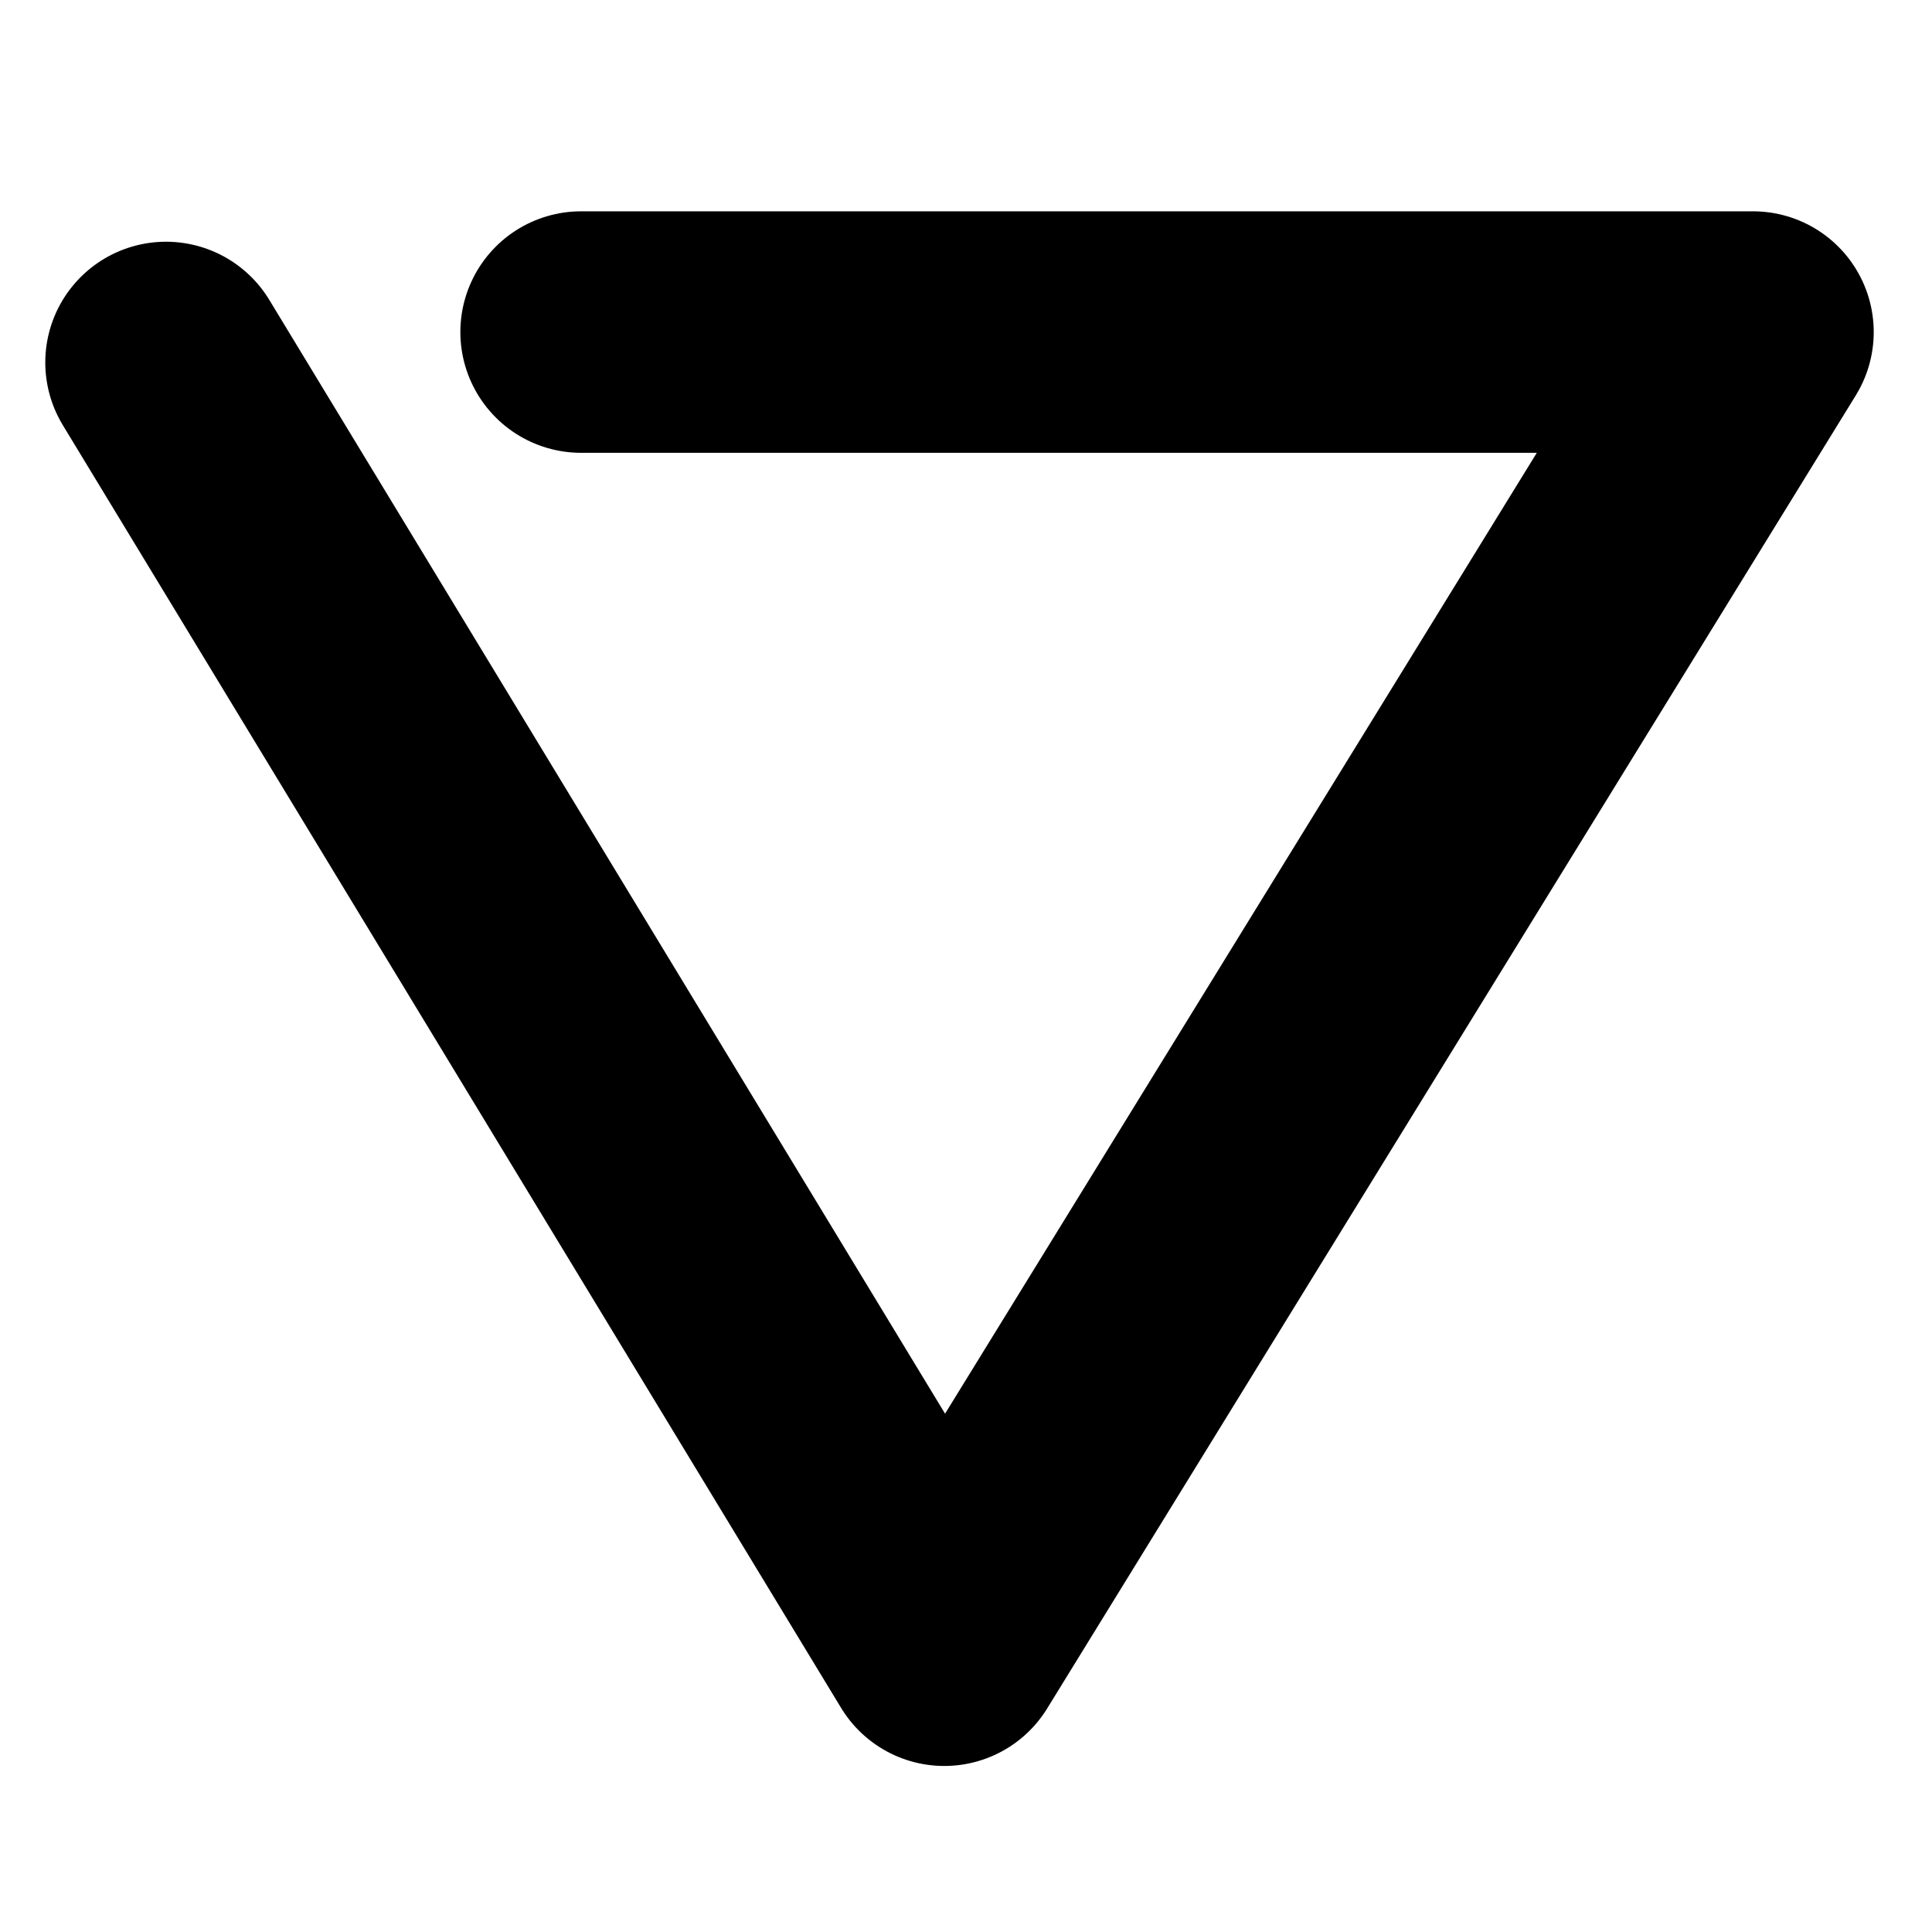
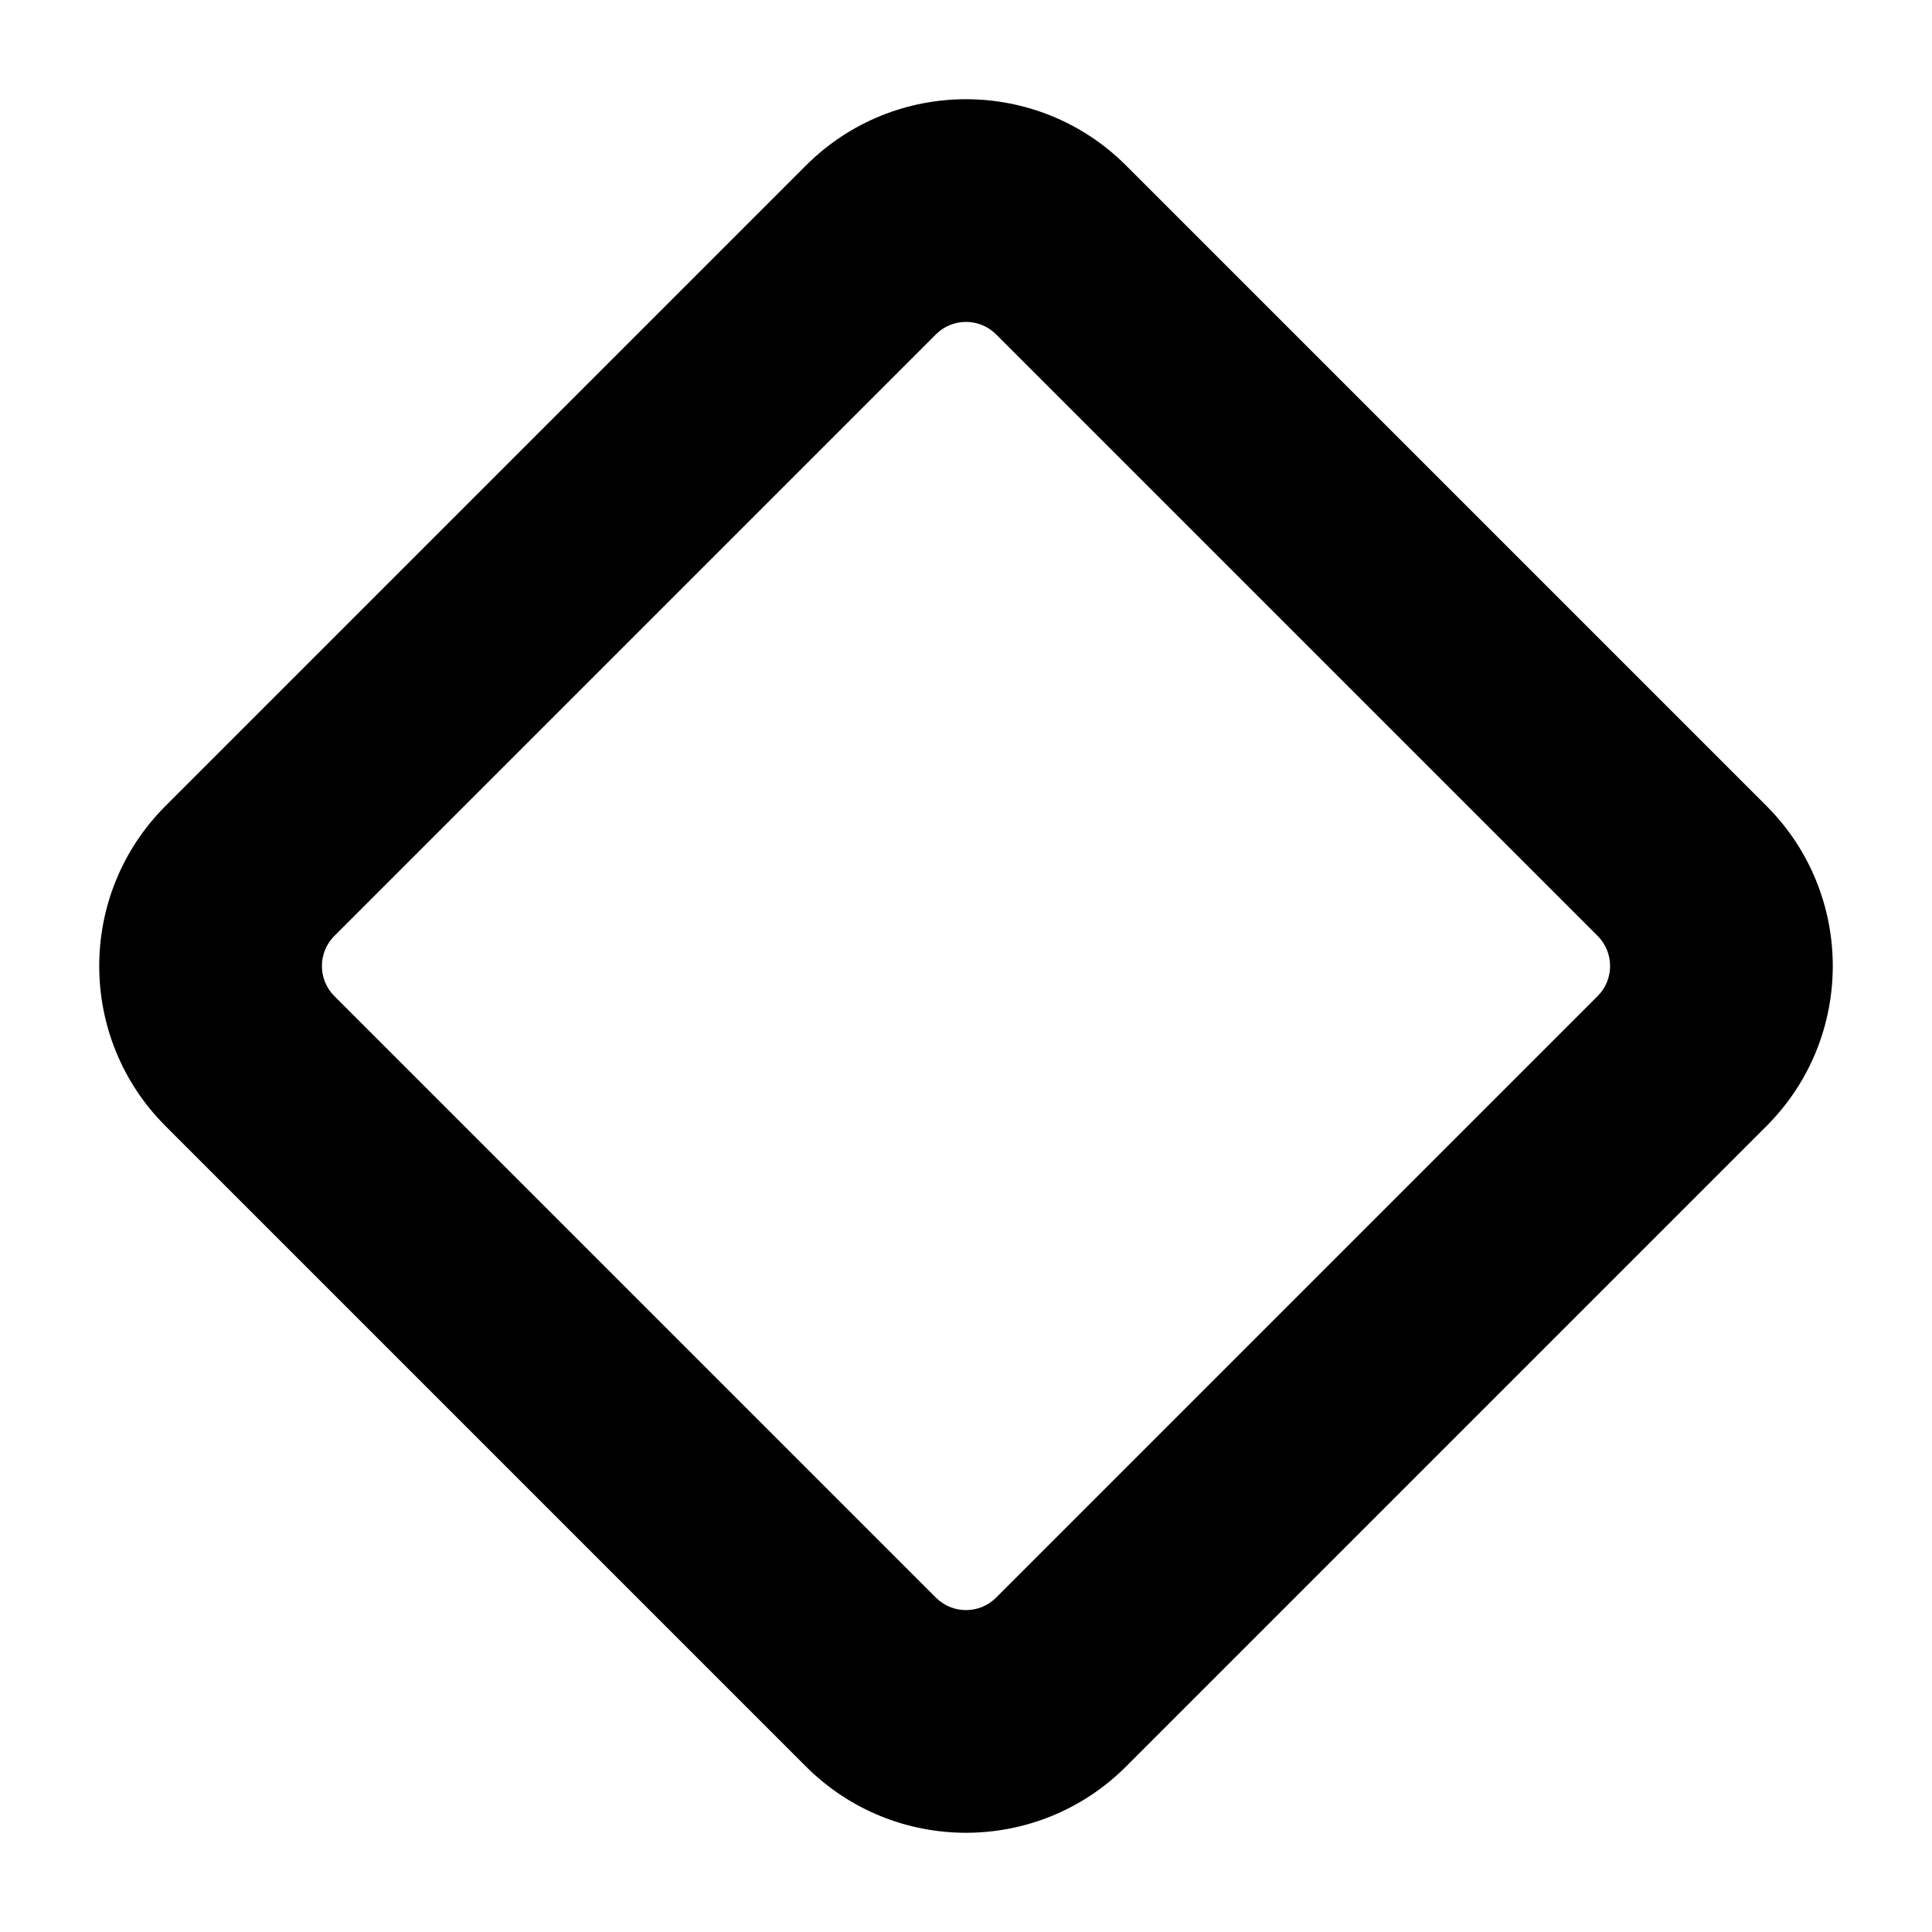
<svg xmlns="http://www.w3.org/2000/svg" width="128px" height="128px" viewBox="0 0 128 128" version="1.1">
-   <g stroke="none" stroke-width="1" fill="none" fill-rule="evenodd" stroke-linecap="round" stroke-linejoin="round">
-     <polyline id="Icon" stroke="#000000" stroke-width="16" transform="translate(63.5695, 65.5) rotate(-180) translate(-63.5695, -65.5)" points="88.639 109 11 109 64.577 22 116.139 106.985" />
+   <g id="Safari-favicon" stroke="none" stroke-width="1" fill="none" fill-rule="evenodd">
+     <path d="M94,19 C102.284,19 109,25.716 109,34 L109,94 C109,102.284 102.284,109 94,109 L34,109 C25.716,109 19,102.284 19,94 L19,34 C19,25.716 25.716,19 34,19 L94,19 Z M92.182,33 L35.818,33 C34.262,33 33,34.262 33,35.818 L33,92.182 C33,93.738 34.262,95 35.818,95 L92.182,95 C93.738,95 95,93.738 95,92.182 L95,35.818 C95,34.262 93.738,33 92.182,33 Z" id="Logo" fill="#000000" fill-rule="nonzero" transform="translate(64, 64) rotate(45) translate(-64, -64)" />
  </g>
</svg>
